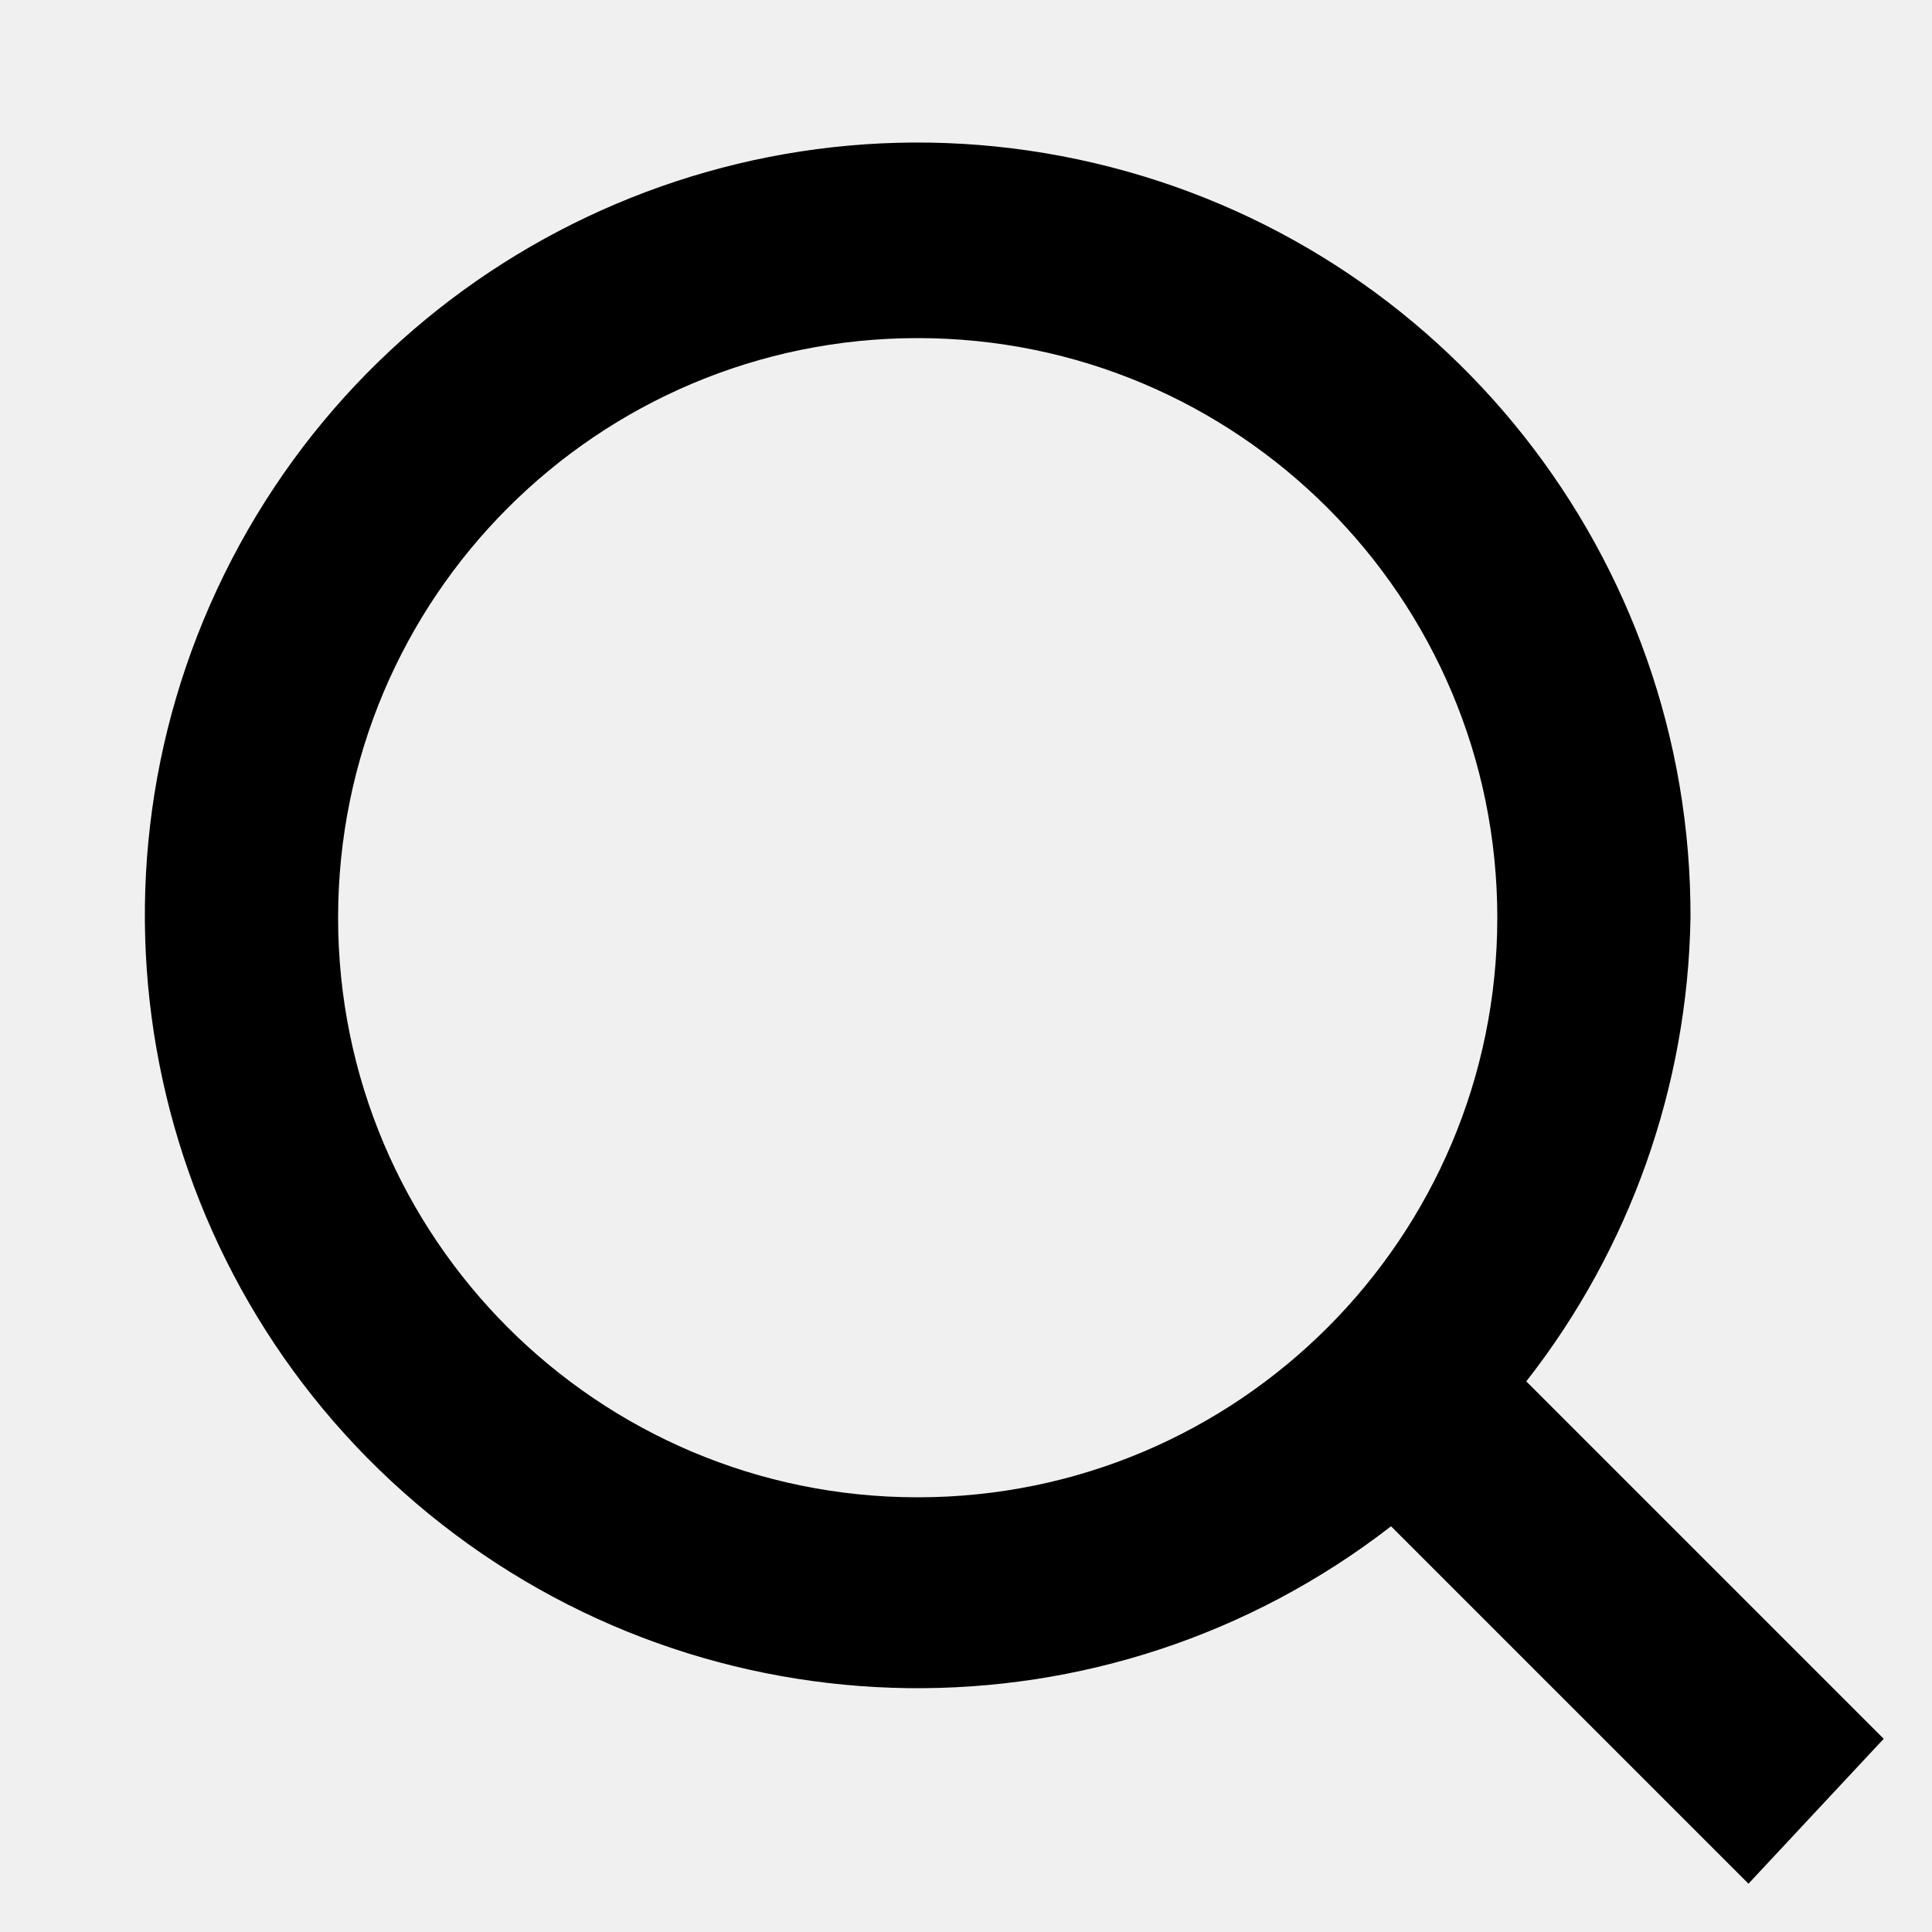
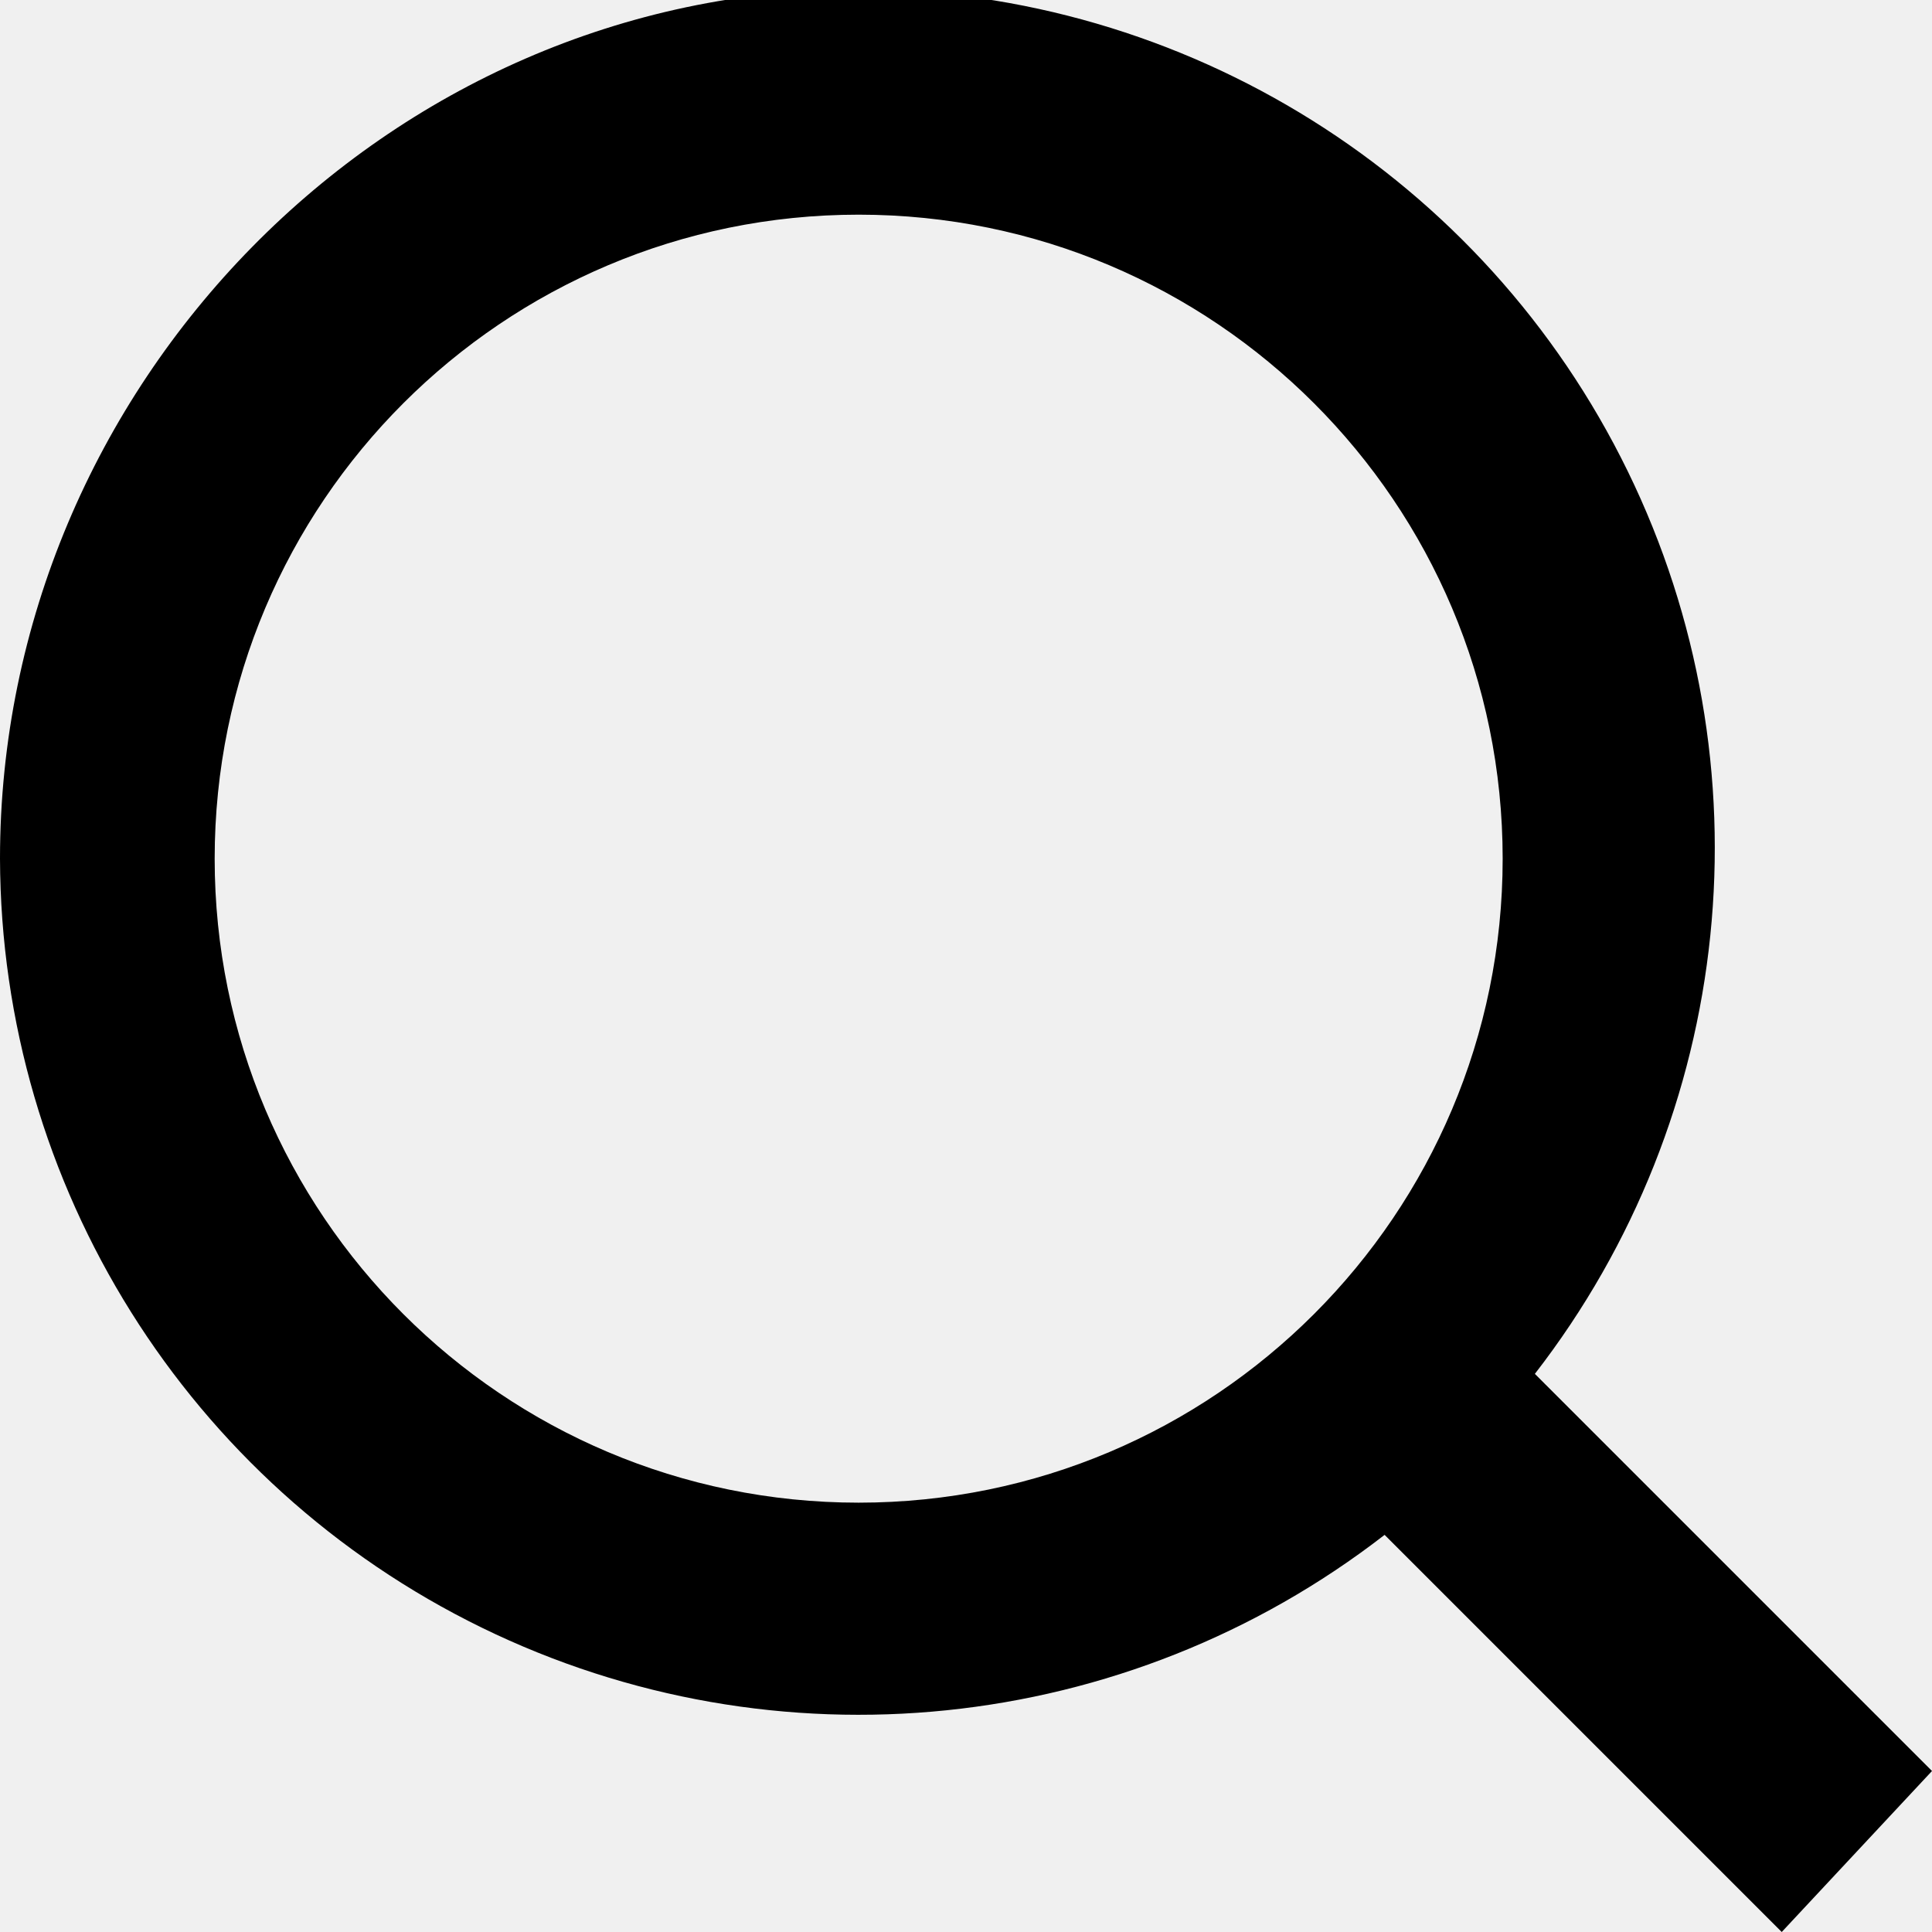
- <svg xmlns="http://www.w3.org/2000/svg" width="20" height="20" fill="none">
-   <path d="m19.5 18-3.7-3.7a8 8 0 0 0 1.7-4.8 8 8 0 1 0-3.1 6.3l3.7 3.7 1.4-1.5Zm-10-2.5a6 6 0 0 1-6-6 6 6 0 0 1 12 0 6 6 0 0 1-6 6Z" fill="#000" />
+ <svg xmlns="http://www.w3.org/2000/svg" width="18" height="18" fill="none">
+   <g clip-path="url(#a)">
+     <path d="m18 16.5-3.7-3.7A8 8 0 0 0 8-.1C3.6-.1 0 3.6 0 8a8 8 0 0 0 12.9 6.3l3.7 3.7 1.4-1.5ZM8 14a6 6 0 0 1-6-6 6 6 0 0 1 6-6 6 6 0 0 1 6 6 6 6 0 0 1-6 6Z" fill="#000" />
+   </g>
+   <defs>
+     <clipPath id="a">
+       <path fill="#fff" d="M0 0h18v18H0z" />
+     </clipPath>
+   </defs>
</svg>
